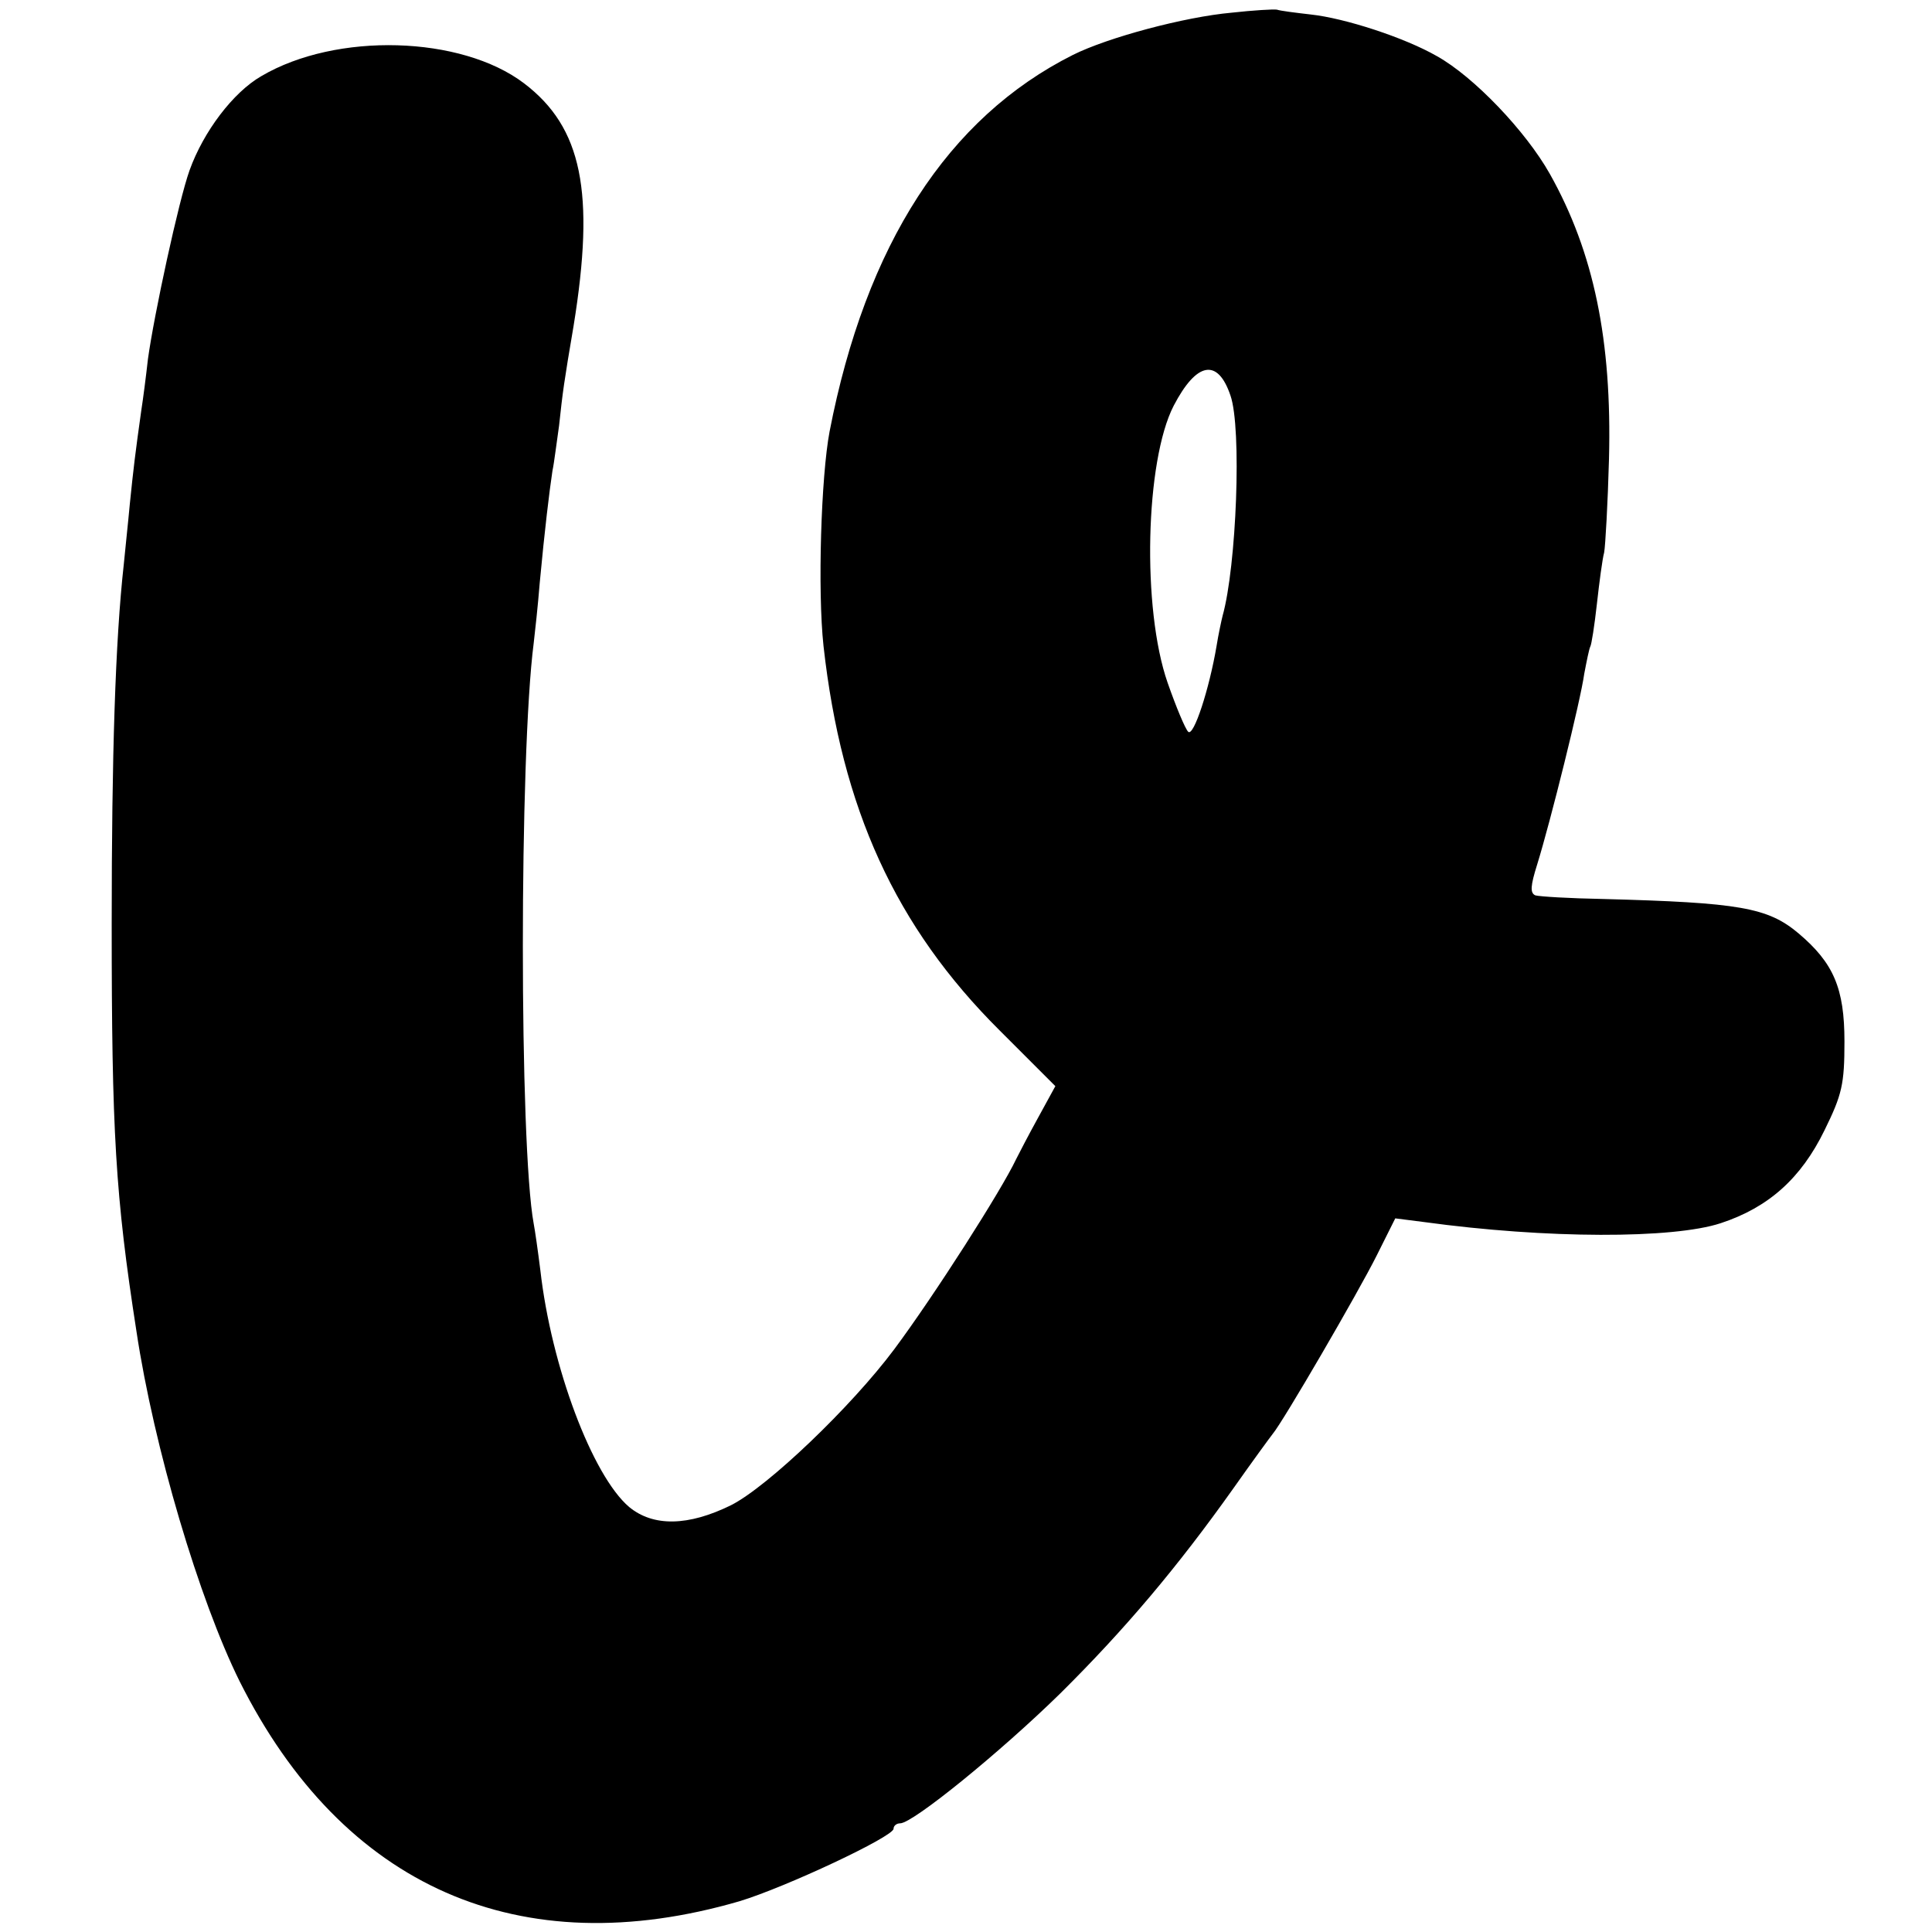
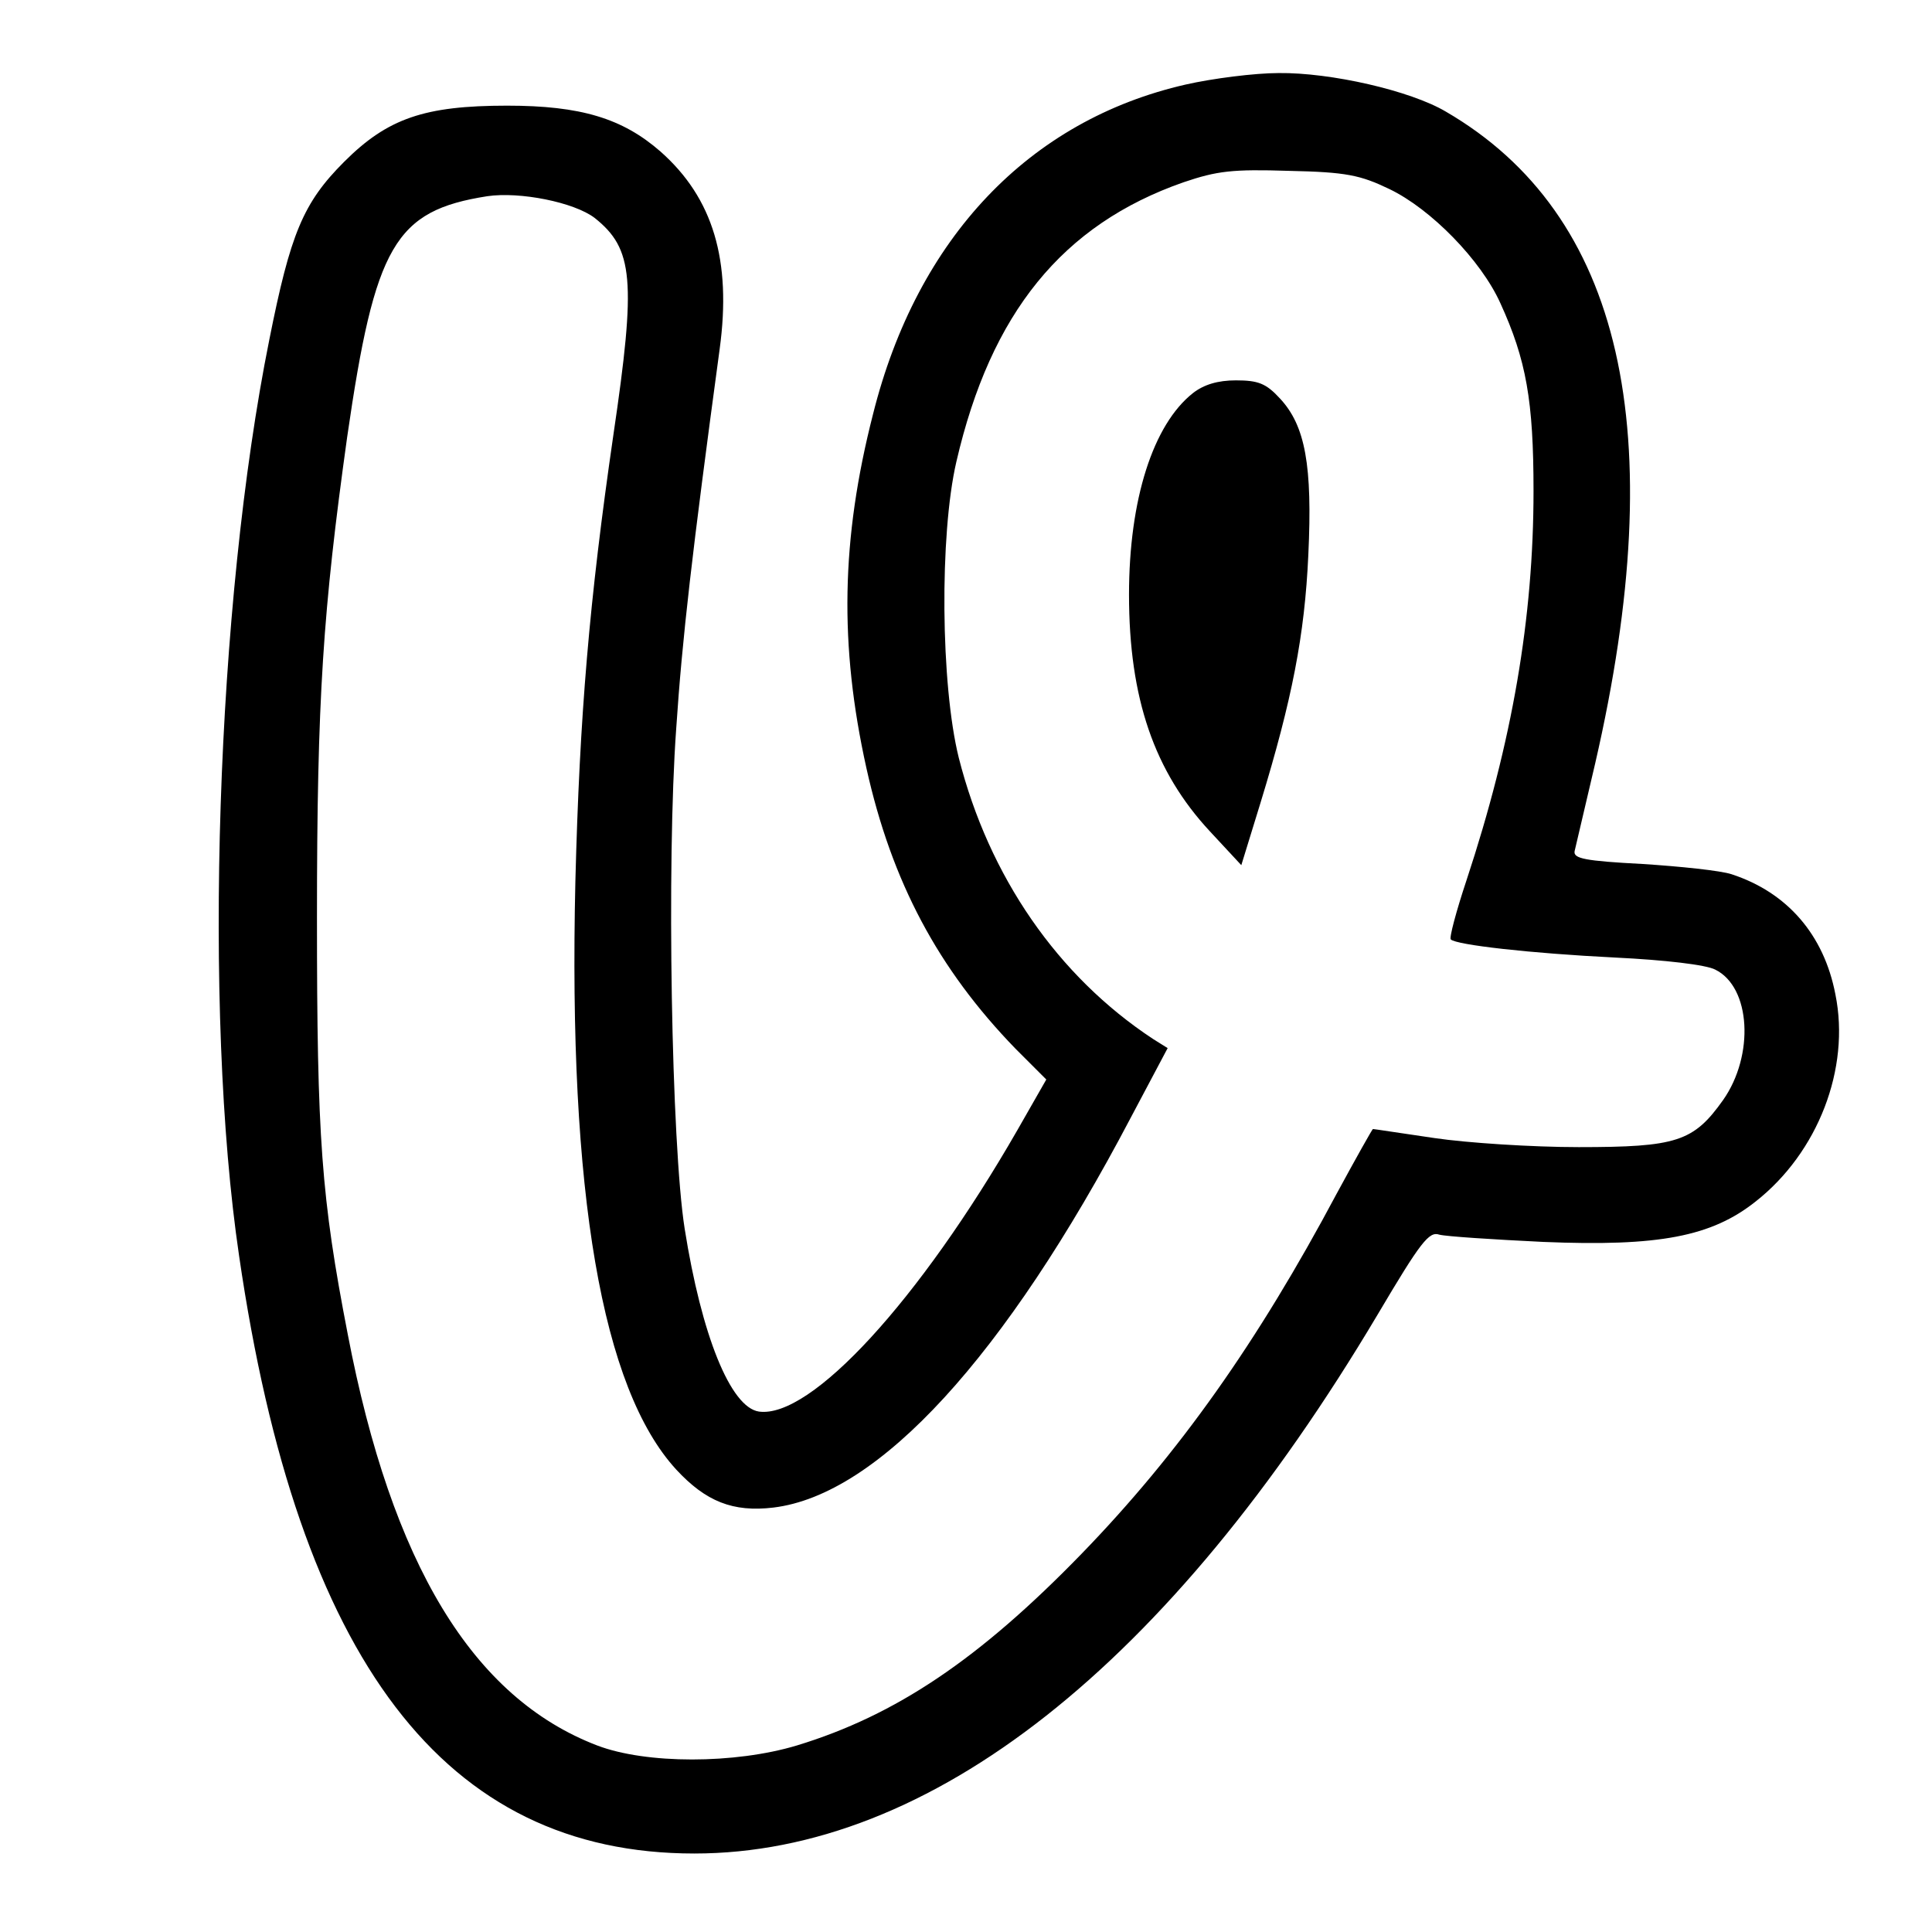
<svg xmlns="http://www.w3.org/2000/svg" version="1.0" width="320pt" height="320pt" viewBox="0 0 320 320" preserveAspectRatio="xMidYMid meet">
  <g transform="translate(0,320) scale(0.1,-0.1)" fill="#000000" stroke="none">
-     <path d="M2040 3179 c-78 -7 -205 -41 -263 -70 -207 -104 -343 -314 -403 -624 -14 -74 -20 -263 -10 -355 30 -269 119 -465 292 -637 l92 -92 -29 -53 c-16 -29 -32 -60 -36 -68 -24 -51 -135 -225 -202 -315 -71 -95 -209 -227 -270 -258 -71 -35 -129 -36 -169 -3 -61 52 -129 233 -147 392 -4 32 -9 67 -11 77 -24 130 -24 777 0 962 2 17 7 62 10 100 8 86 16 152 21 185 3 14 7 48 11 75 6 56 8 71 24 165 36 222 14 329 -82 402 -104 79 -311 85 -435 12 -47 -27 -96 -92 -119 -156 -18 -50 -59 -240 -69 -313 -3 -27 -8 -66 -11 -85 -10 -71 -13 -96 -19 -155 -3 -33 -8 -78 -10 -100 -14 -126 -20 -316 -20 -595 0 -345 6 -450 41 -675 29 -193 104 -445 171 -580 171 -341 464 -470 828 -364 76 23 255 107 255 120 0 5 5 9 11 9 21 0 166 118 265 215 107 106 194 209 287 340 31 44 61 85 65 90 17 20 142 235 172 295 l31 62 47 -6 c204 -28 413 -28 492 -2 79 26 133 74 172 154 29 59 33 76 33 147 0 88 -18 130 -76 179 -51 43 -98 51 -324 57 -55 1 -105 4 -112 6 -9 4 -8 16 3 51 22 71 72 272 78 316 4 21 8 41 10 45 2 3 7 35 11 71 4 36 9 74 12 85 2 11 6 81 8 155 5 196 -25 342 -98 472 -40 71 -126 161 -187 195 -54 31 -153 63 -209 69 -26 3 -50 6 -56 8 -5 1 -39 -1 -75 -5z m-2 -634 c19 -54 10 -283 -13 -365 -2 -8 -7 -31 -10 -50 -12 -71 -38 -151 -47 -142 -5 5 -20 41 -34 81 -43 123 -37 368 10 459 38 73 73 79 94 17z" />
+     <path d="M1964 3060 c-259 -59 -445 -254 -518 -546 -53 -207 -56 -383 -11 -586 42 -189 119 -333 247 -465 l51 -51 -48 -84 c-162 -282 -342 -478 -428 -466 -47 7 -95 126 -123 303 -22 140 -30 608 -14 828 10 150 26 289 72 629 20 147 -11 250 -98 327 -63 55 -132 76 -254 76 -137 0 -198 -21 -270 -93 -68 -68 -89 -119 -124 -295 -88 -437 -110 -1111 -50 -1517 98 -672 341 -990 754 -990 391 0 786 311 1132 893 71 120 85 138 102 132 12 -3 89 -8 172 -12 192 -8 279 9 352 67 103 81 157 220 132 343 -19 99 -80 169 -172 199 -18 6 -85 13 -148 17 -95 5 -114 9 -112 21 2 8 17 73 34 145 127 551 45 910 -247 1080 -59 35 -191 65 -277 64 -40 0 -110 -9 -154 -19z m337 -173 c69 -33 152 -118 184 -189 43 -94 55 -162 55 -311 0 -210 -35 -415 -111 -645 -17 -51 -29 -96 -26 -98 9 -9 131 -23 272 -30 83 -4 151 -12 166 -20 59 -29 65 -142 13 -216 -49 -69 -77 -78 -239 -78 -77 0 -185 7 -239 15 -55 8 -100 15 -102 15 -1 0 -28 -48 -60 -107 -131 -246 -261 -430 -423 -597 -169 -174 -307 -267 -471 -317 -103 -31 -250 -31 -331 0 -206 79 -340 300 -413 681 -44 227 -51 325 -51 690 0 364 10 509 50 796 46 318 79 375 232 399 54 8 144 -10 178 -36 64 -51 69 -102 31 -359 -40 -275 -56 -465 -63 -740 -12 -517 44 -840 167 -974 49 -53 94 -71 161 -63 174 21 384 250 592 646 l61 115 -24 15 c-158 104 -272 269 -322 466 -30 121 -32 369 -4 490 57 247 176 393 376 463 56 19 81 22 175 19 95 -2 118 -7 166 -30z" />
+     <path d="M1976 2549 c-66 -52 -106 -176 -106 -334 0 -172 42 -293 134 -392 l52 -56 32 104 c52 170 73 277 79 410 7 148 -5 214 -47 259 -23 25 -36 30 -73 30 -30 0 -53 -7 -71 -21z" />
  </g>
</svg>
